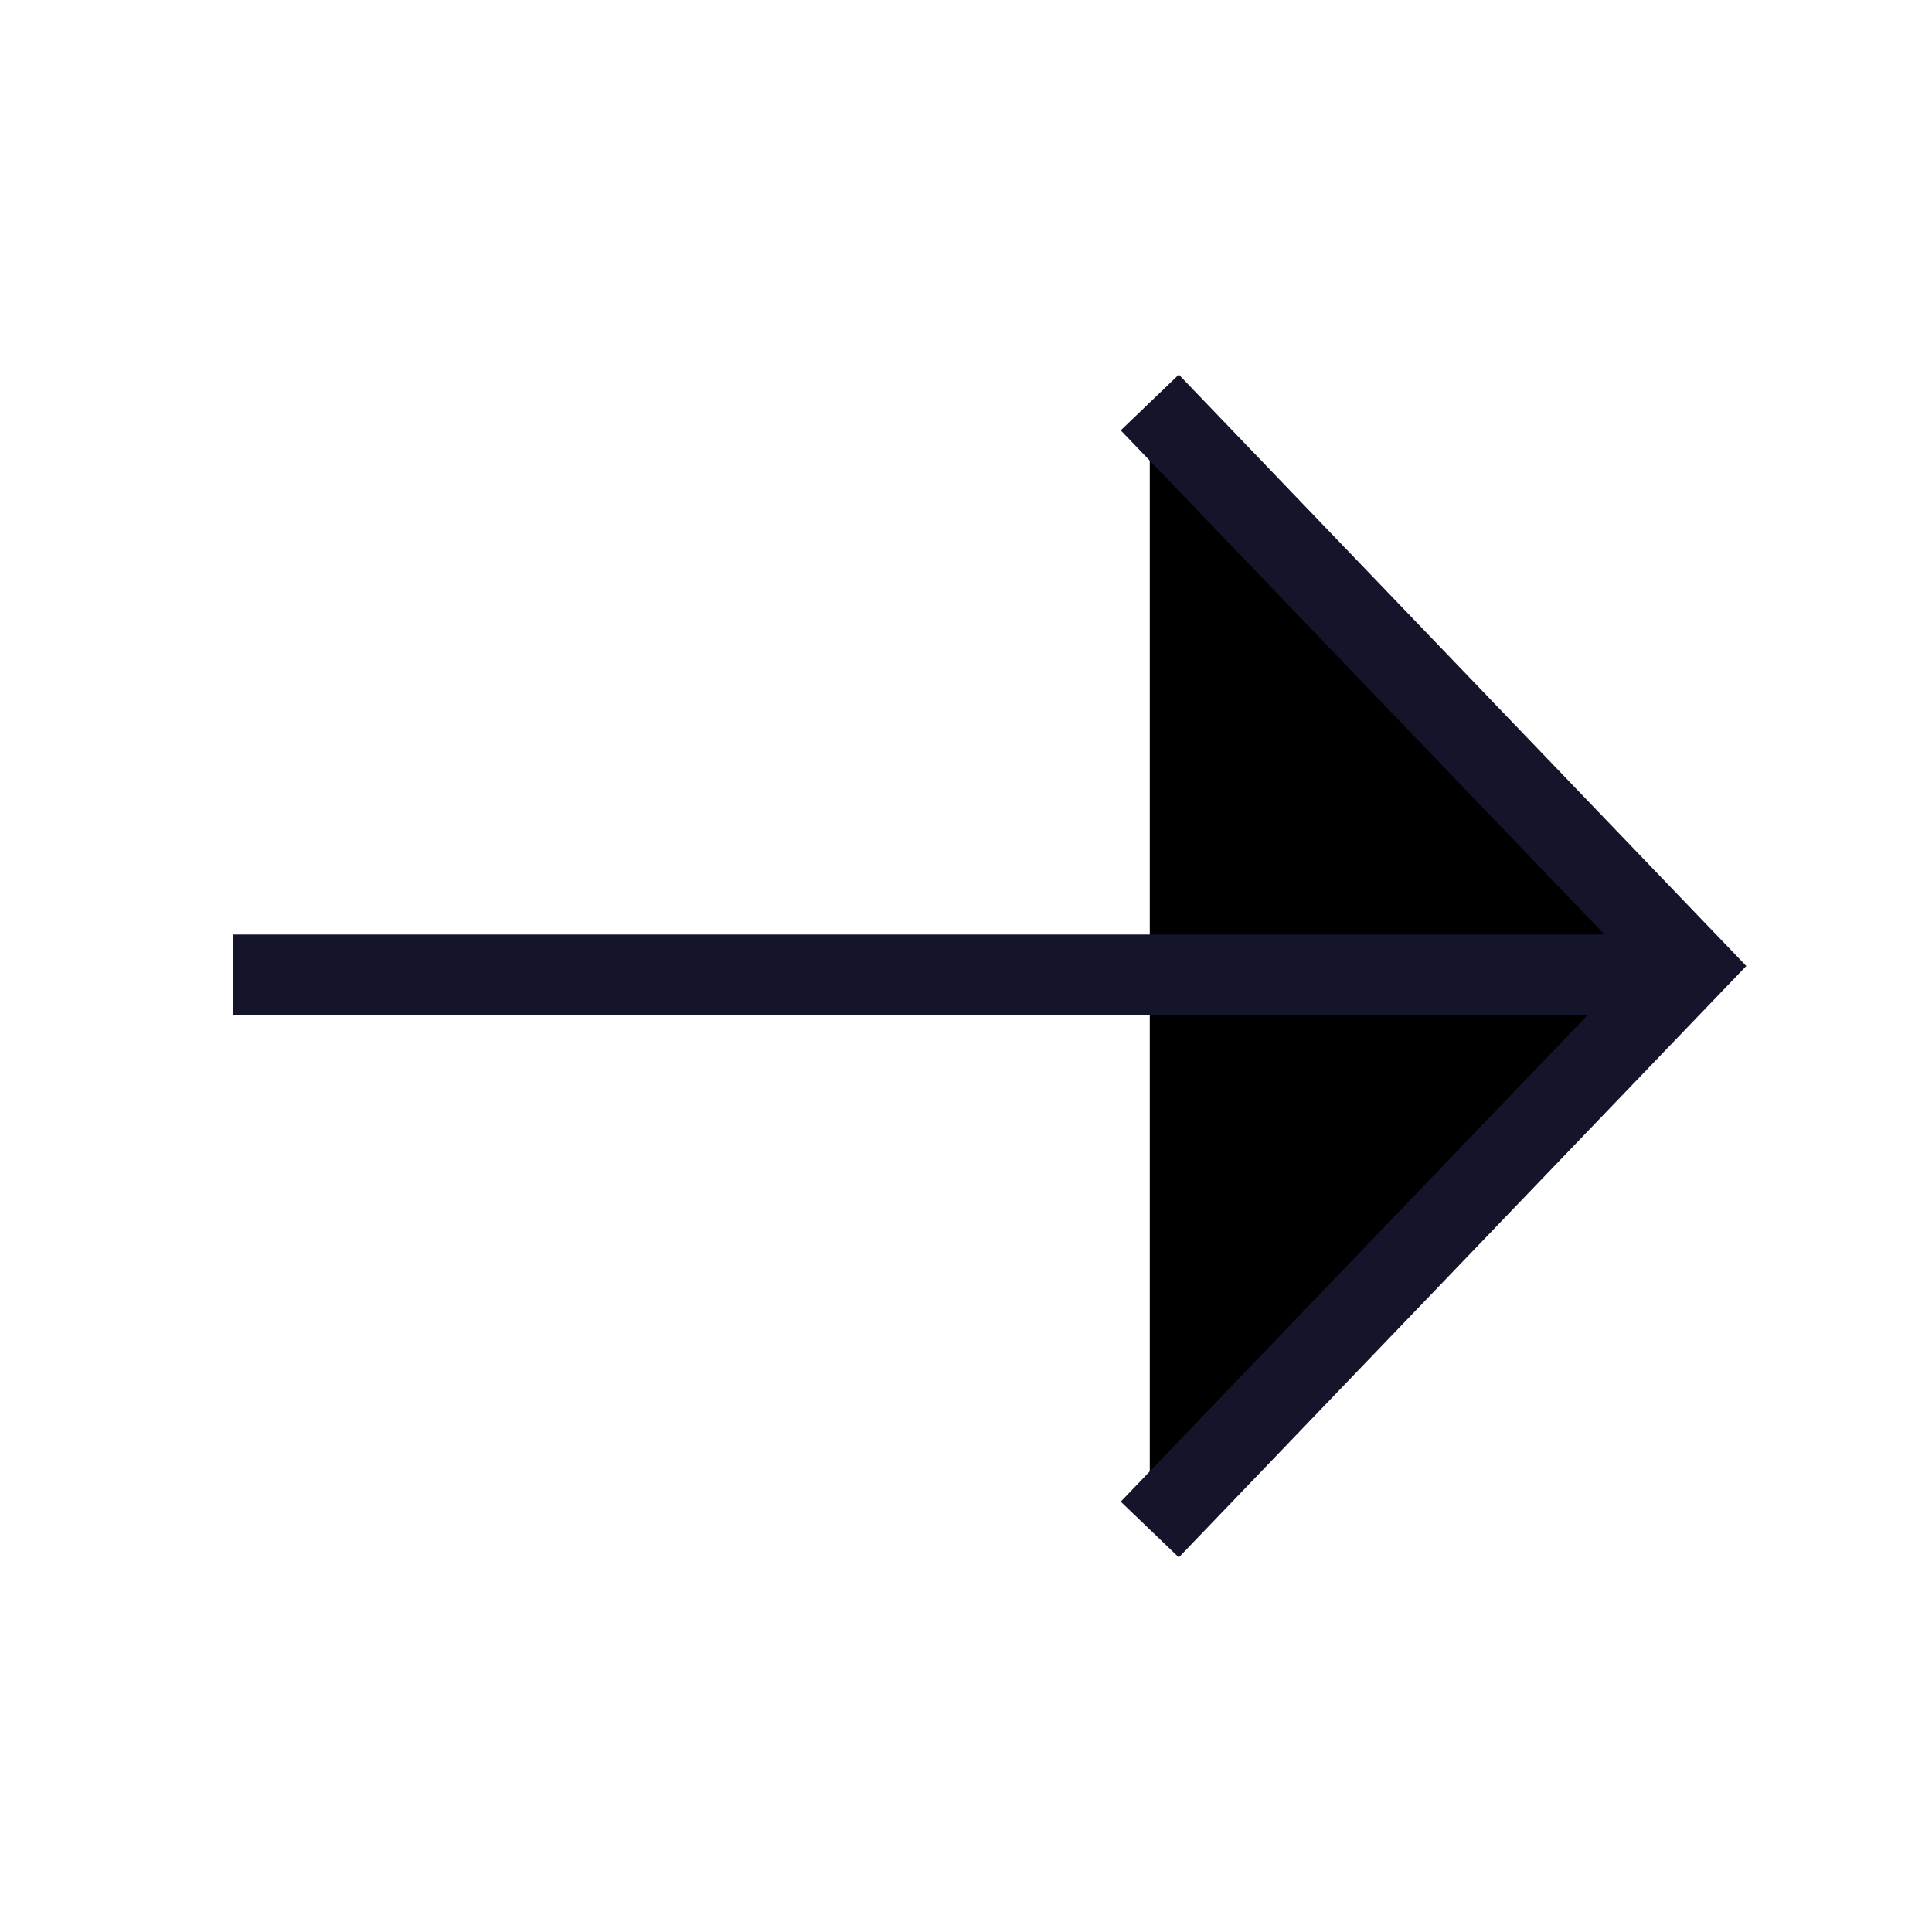
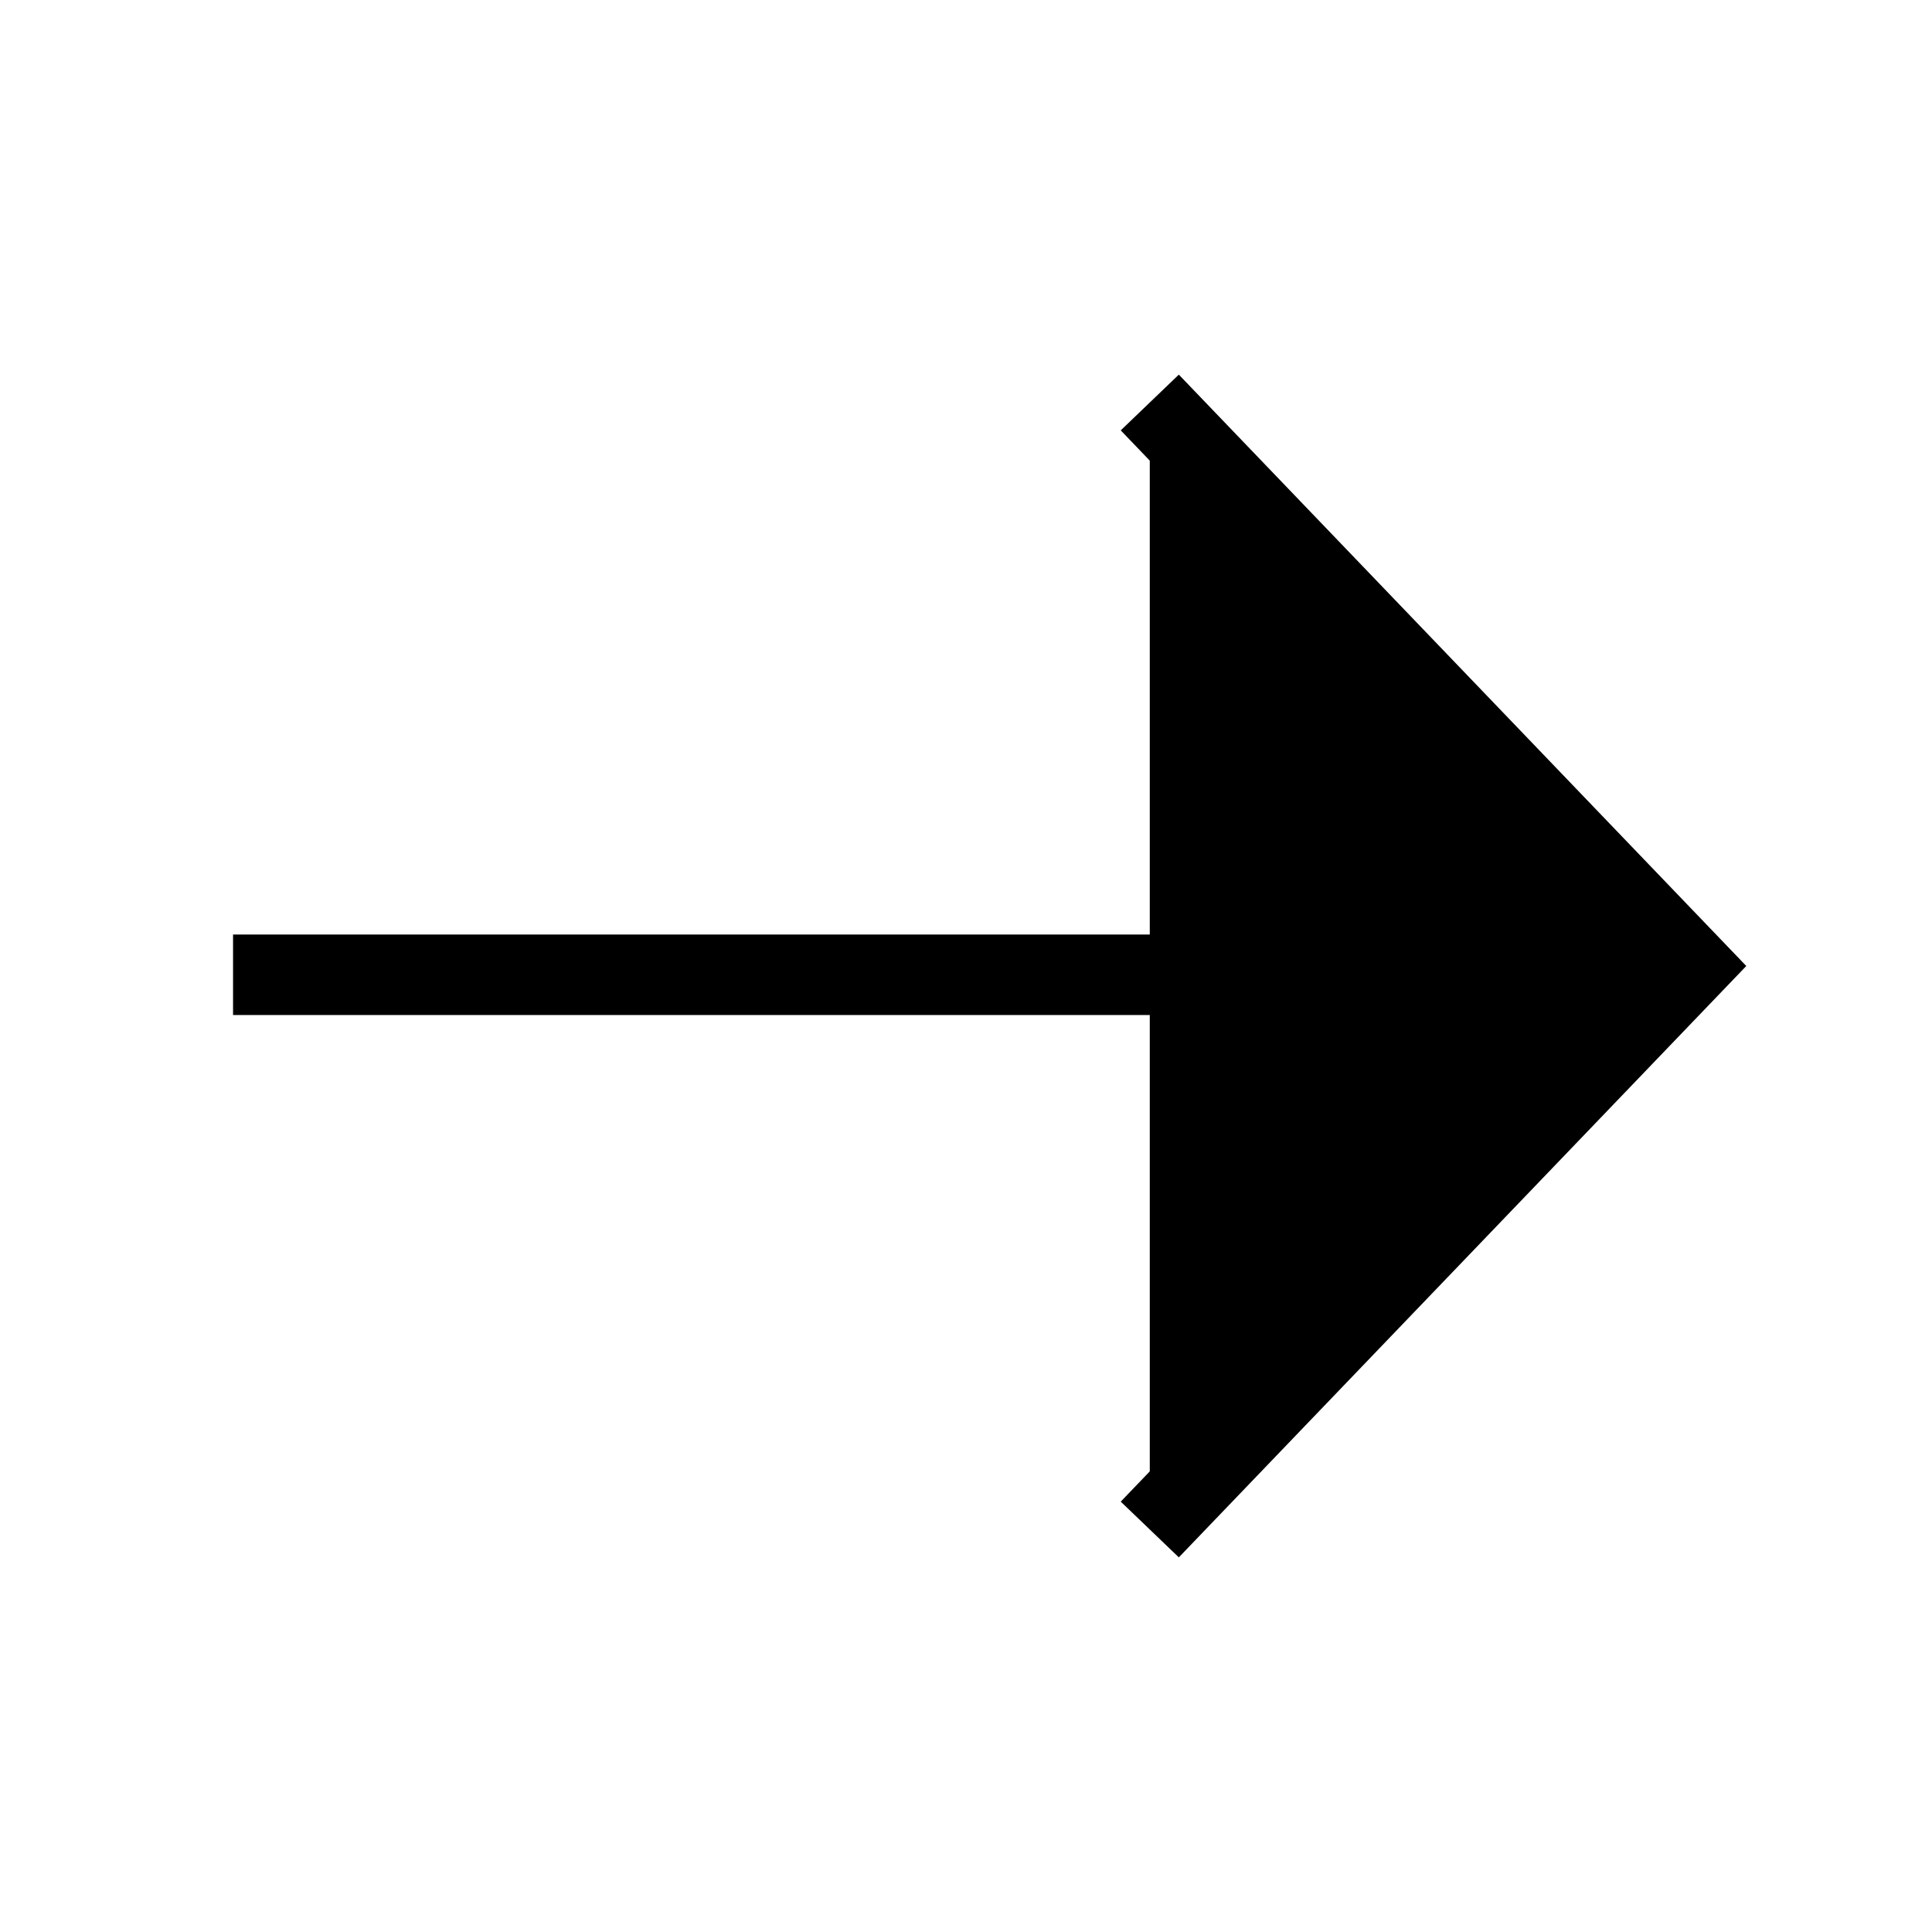
- <svg xmlns="http://www.w3.org/2000/svg" width="24" height="24" viewBox="0 0 24 24" fill="currentColor">
+ <svg xmlns="http://www.w3.org/2000/svg" width="24" height="24" viewBox="0 0 24 24" stroke="currentColor">
  <g id="Forward Arrow">
-     <path id="Vector" d="M14.283 5L21 12L14.283 19" stroke="#14142B" />
-     <line id="Line 7" x1="20.628" y1="12.109" x2="2.895" y2="12.109" stroke="#14142B" />
+     <path id="Vector" d="M14.283 5L21 12L14.283 19" stroke="currentColor" />
+     <line id="Line 7" x1="20.628" y1="12.109" x2="2.895" y2="12.109" stroke="currentColor" />
  </g>
</svg>
